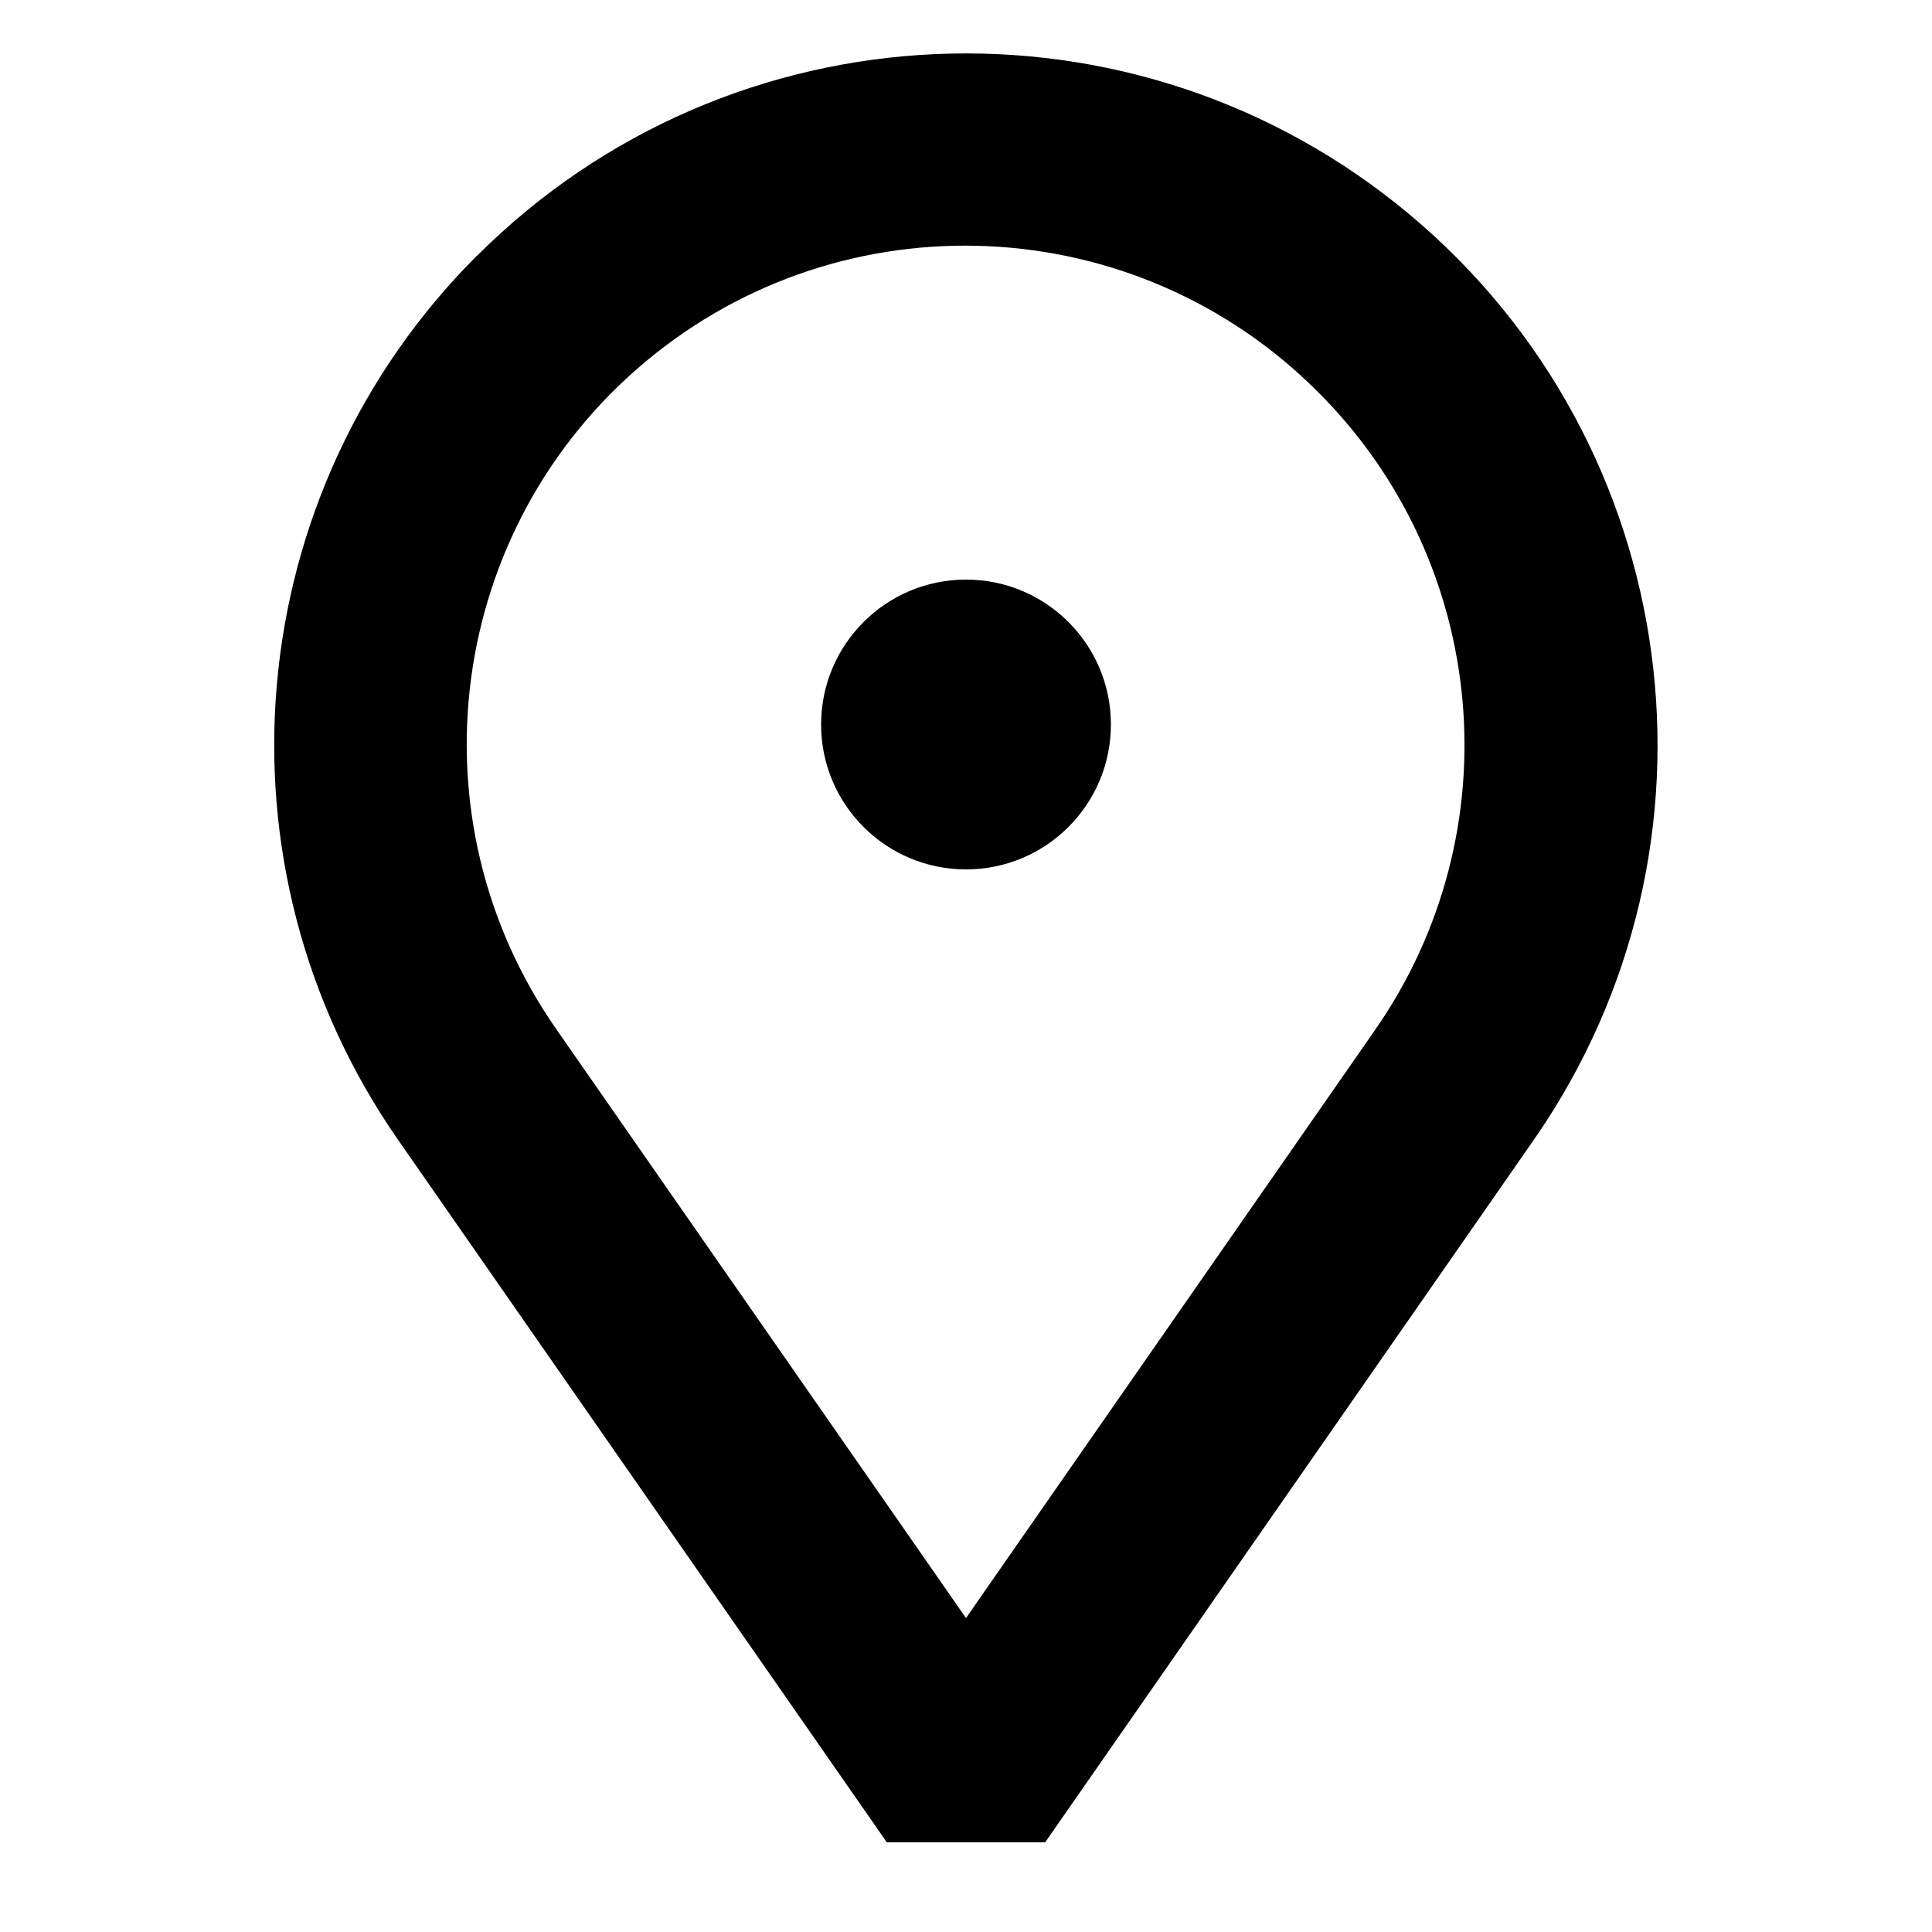
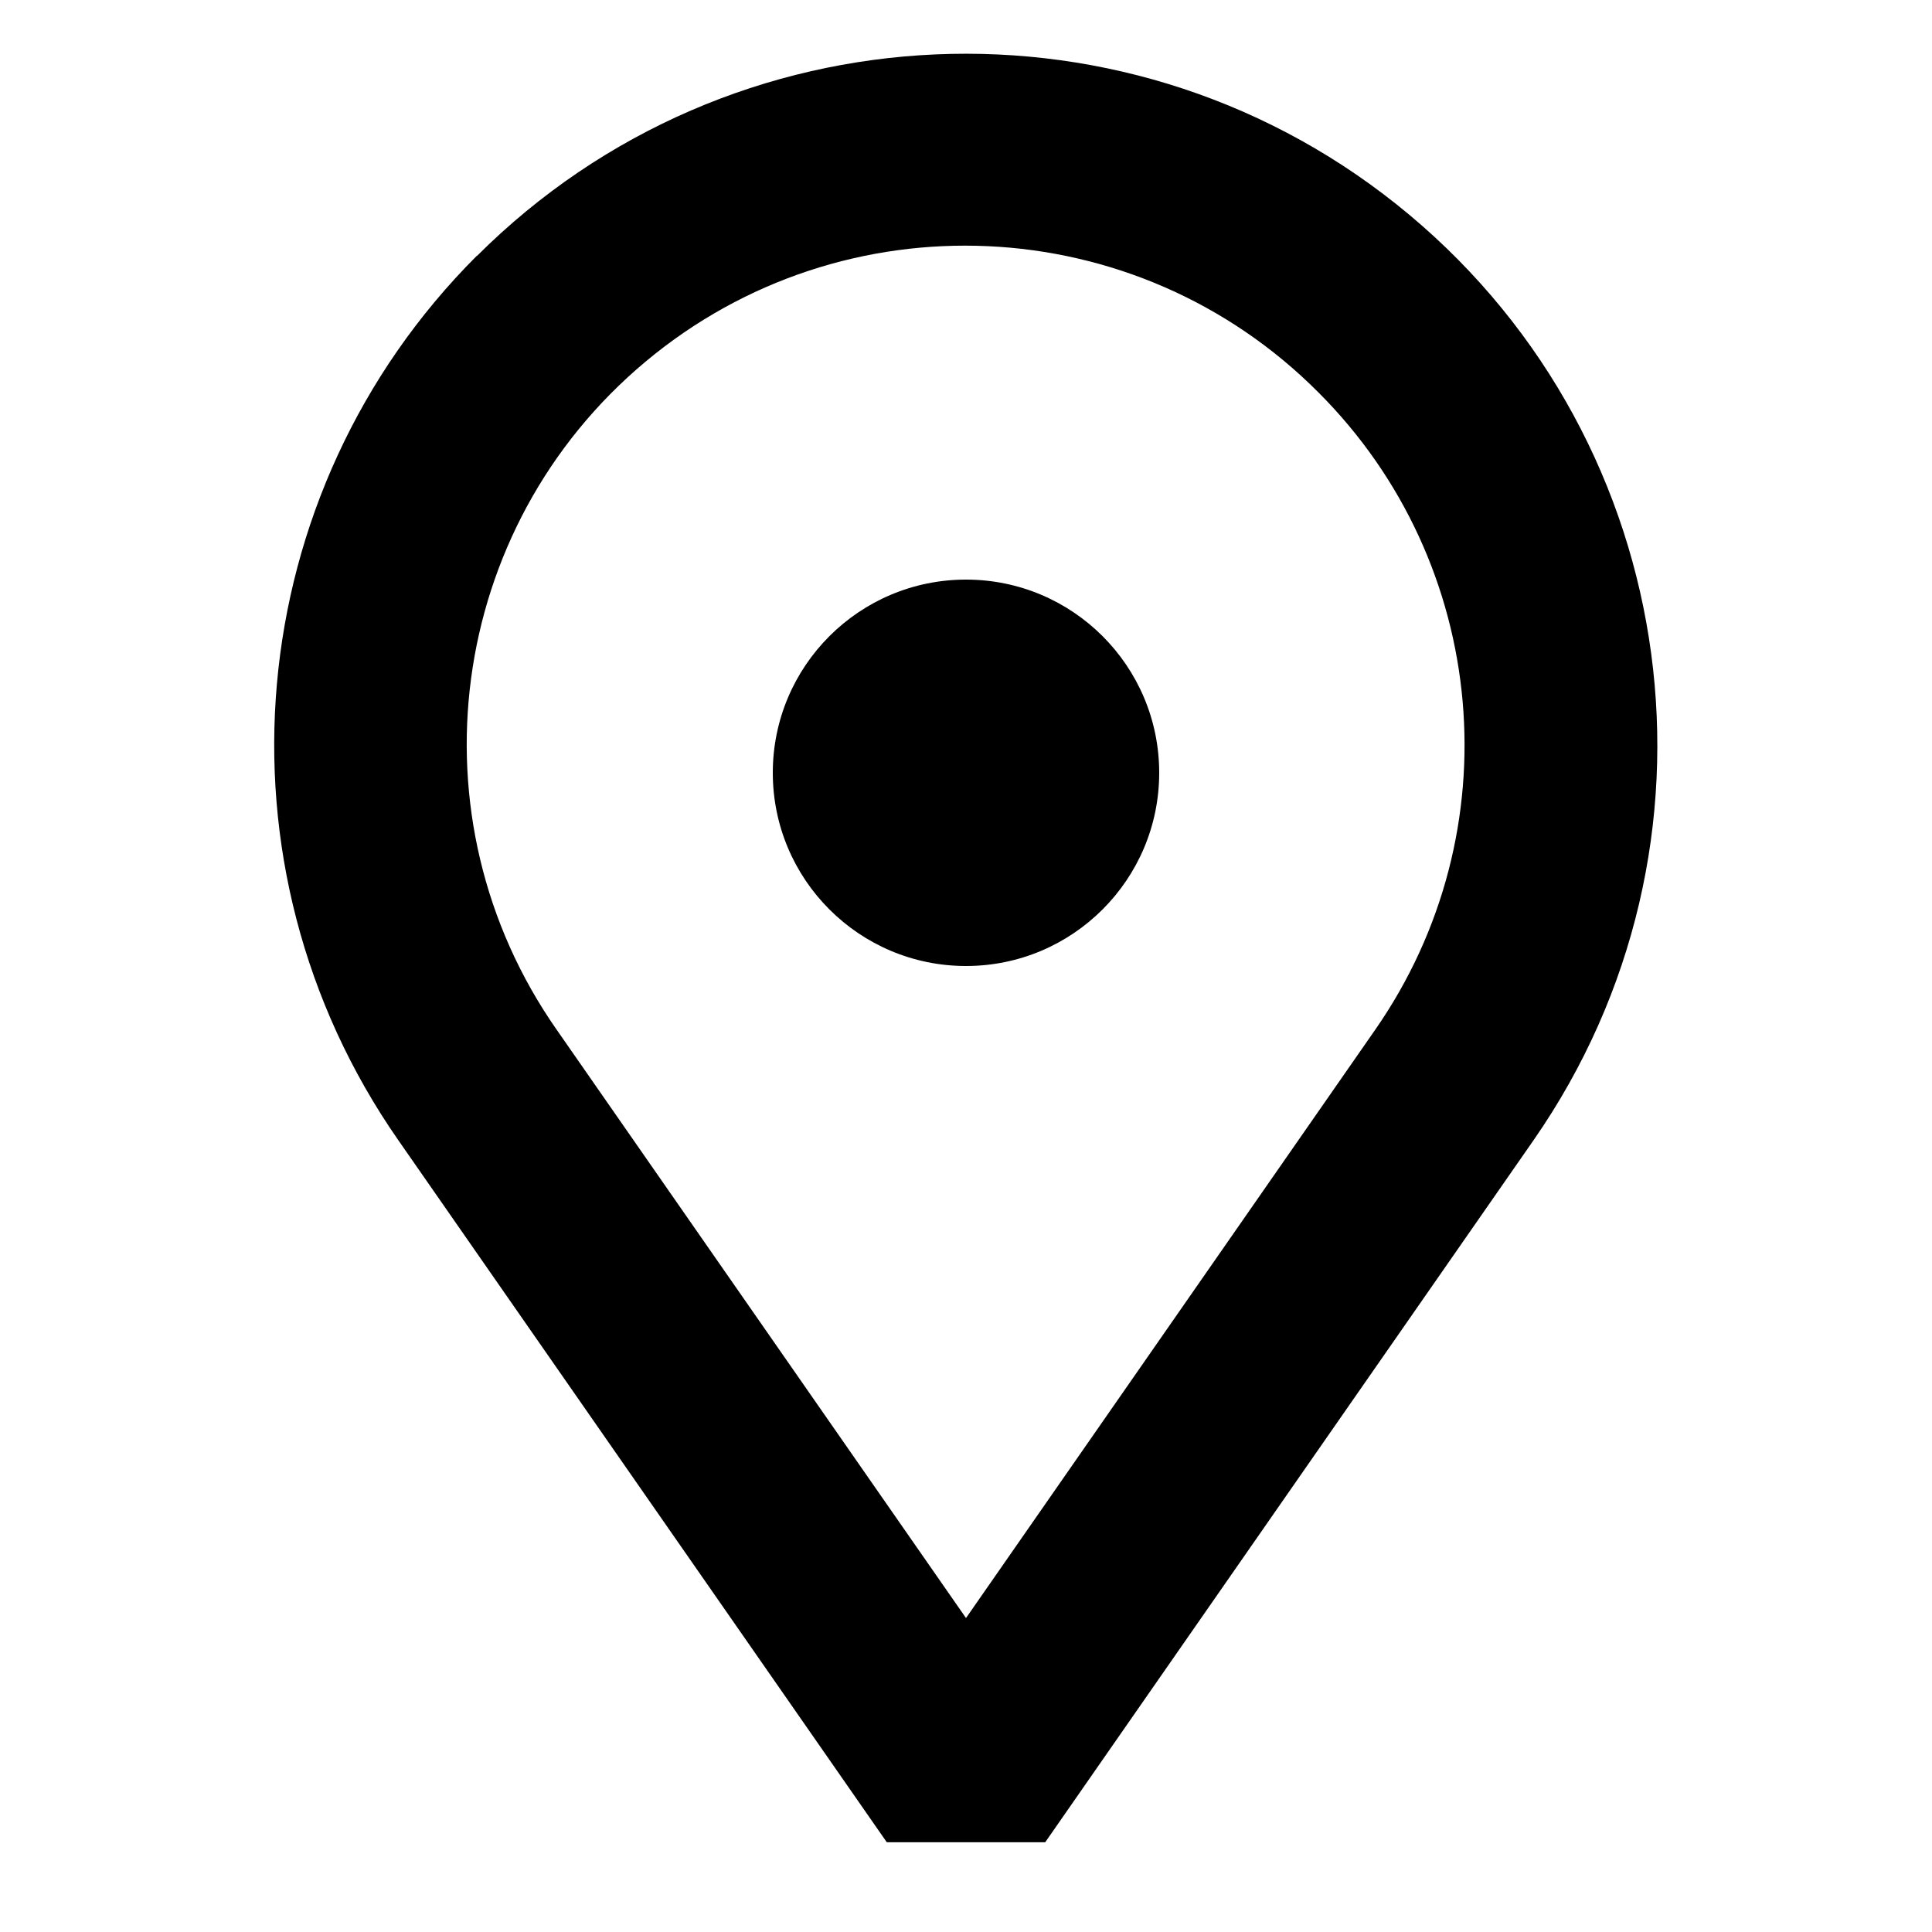
<svg xmlns="http://www.w3.org/2000/svg" width="20" height="20" viewBox="0 0 20 20">
-   <path d="M10 6a1.5 1.5 0 1 1 0 3 1.5 1.5 0 0 1 0-3Z" />
-   <path d="M4.937 2.649a7.16 7.16 0 0 1 10.94 9.152l-5.057 7.27H9.18L4.121 11.8a7.16 7.16 0 0 1 .815-9.152Zm8.712 1.414a5.16 5.16 0 0 0-7.886 6.597L10 16.75l4.236-6.09a5.162 5.162 0 0 0-.587-6.597Z" />
+   <path d="M10 6a2 2 0 1 1 0 4 2 2 0 0 1 0-4" />
+   <path d="M4.937 2.65a7.16 7.16 0 0 1 10.94 9.151l-5.057 7.27H9.18L4.121 11.8a7.16 7.16 0 0 1 .815-9.152Zm8.712 1.413a5.16 5.16 0 0 0-7.886 6.597L10 16.75l4.236-6.09a5.16 5.16 0 0 0-.587-6.597" />
</svg>
